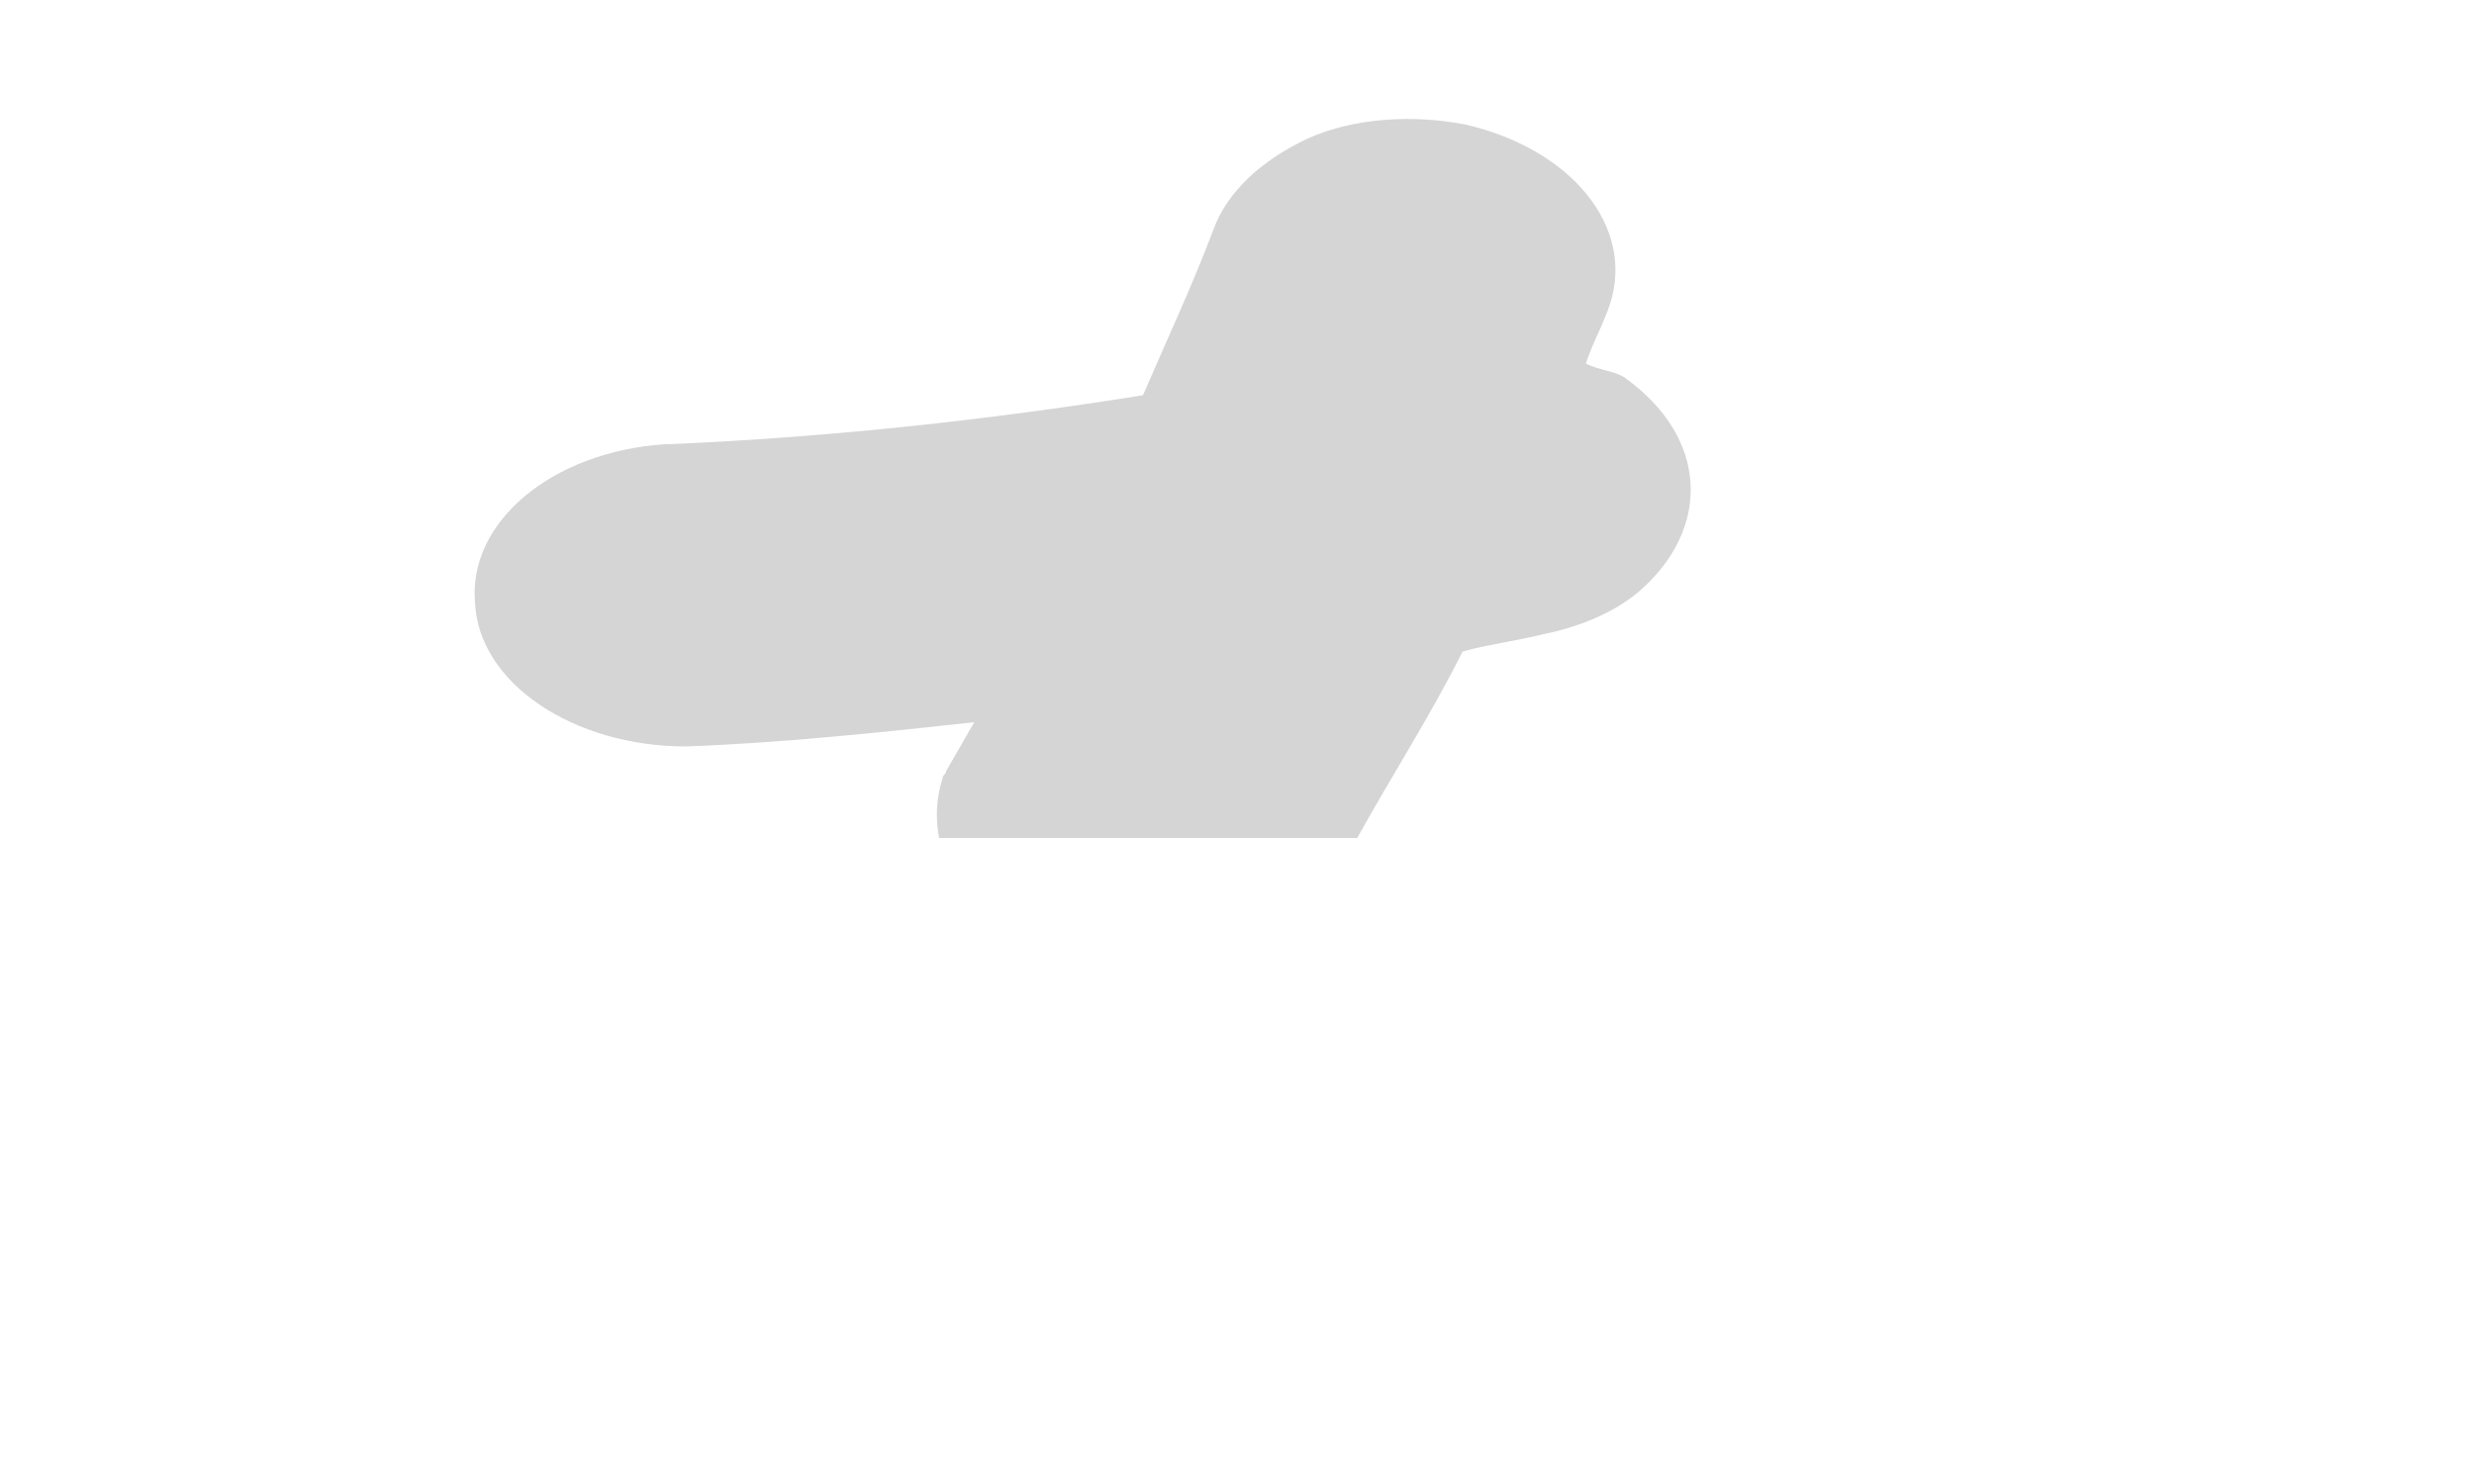
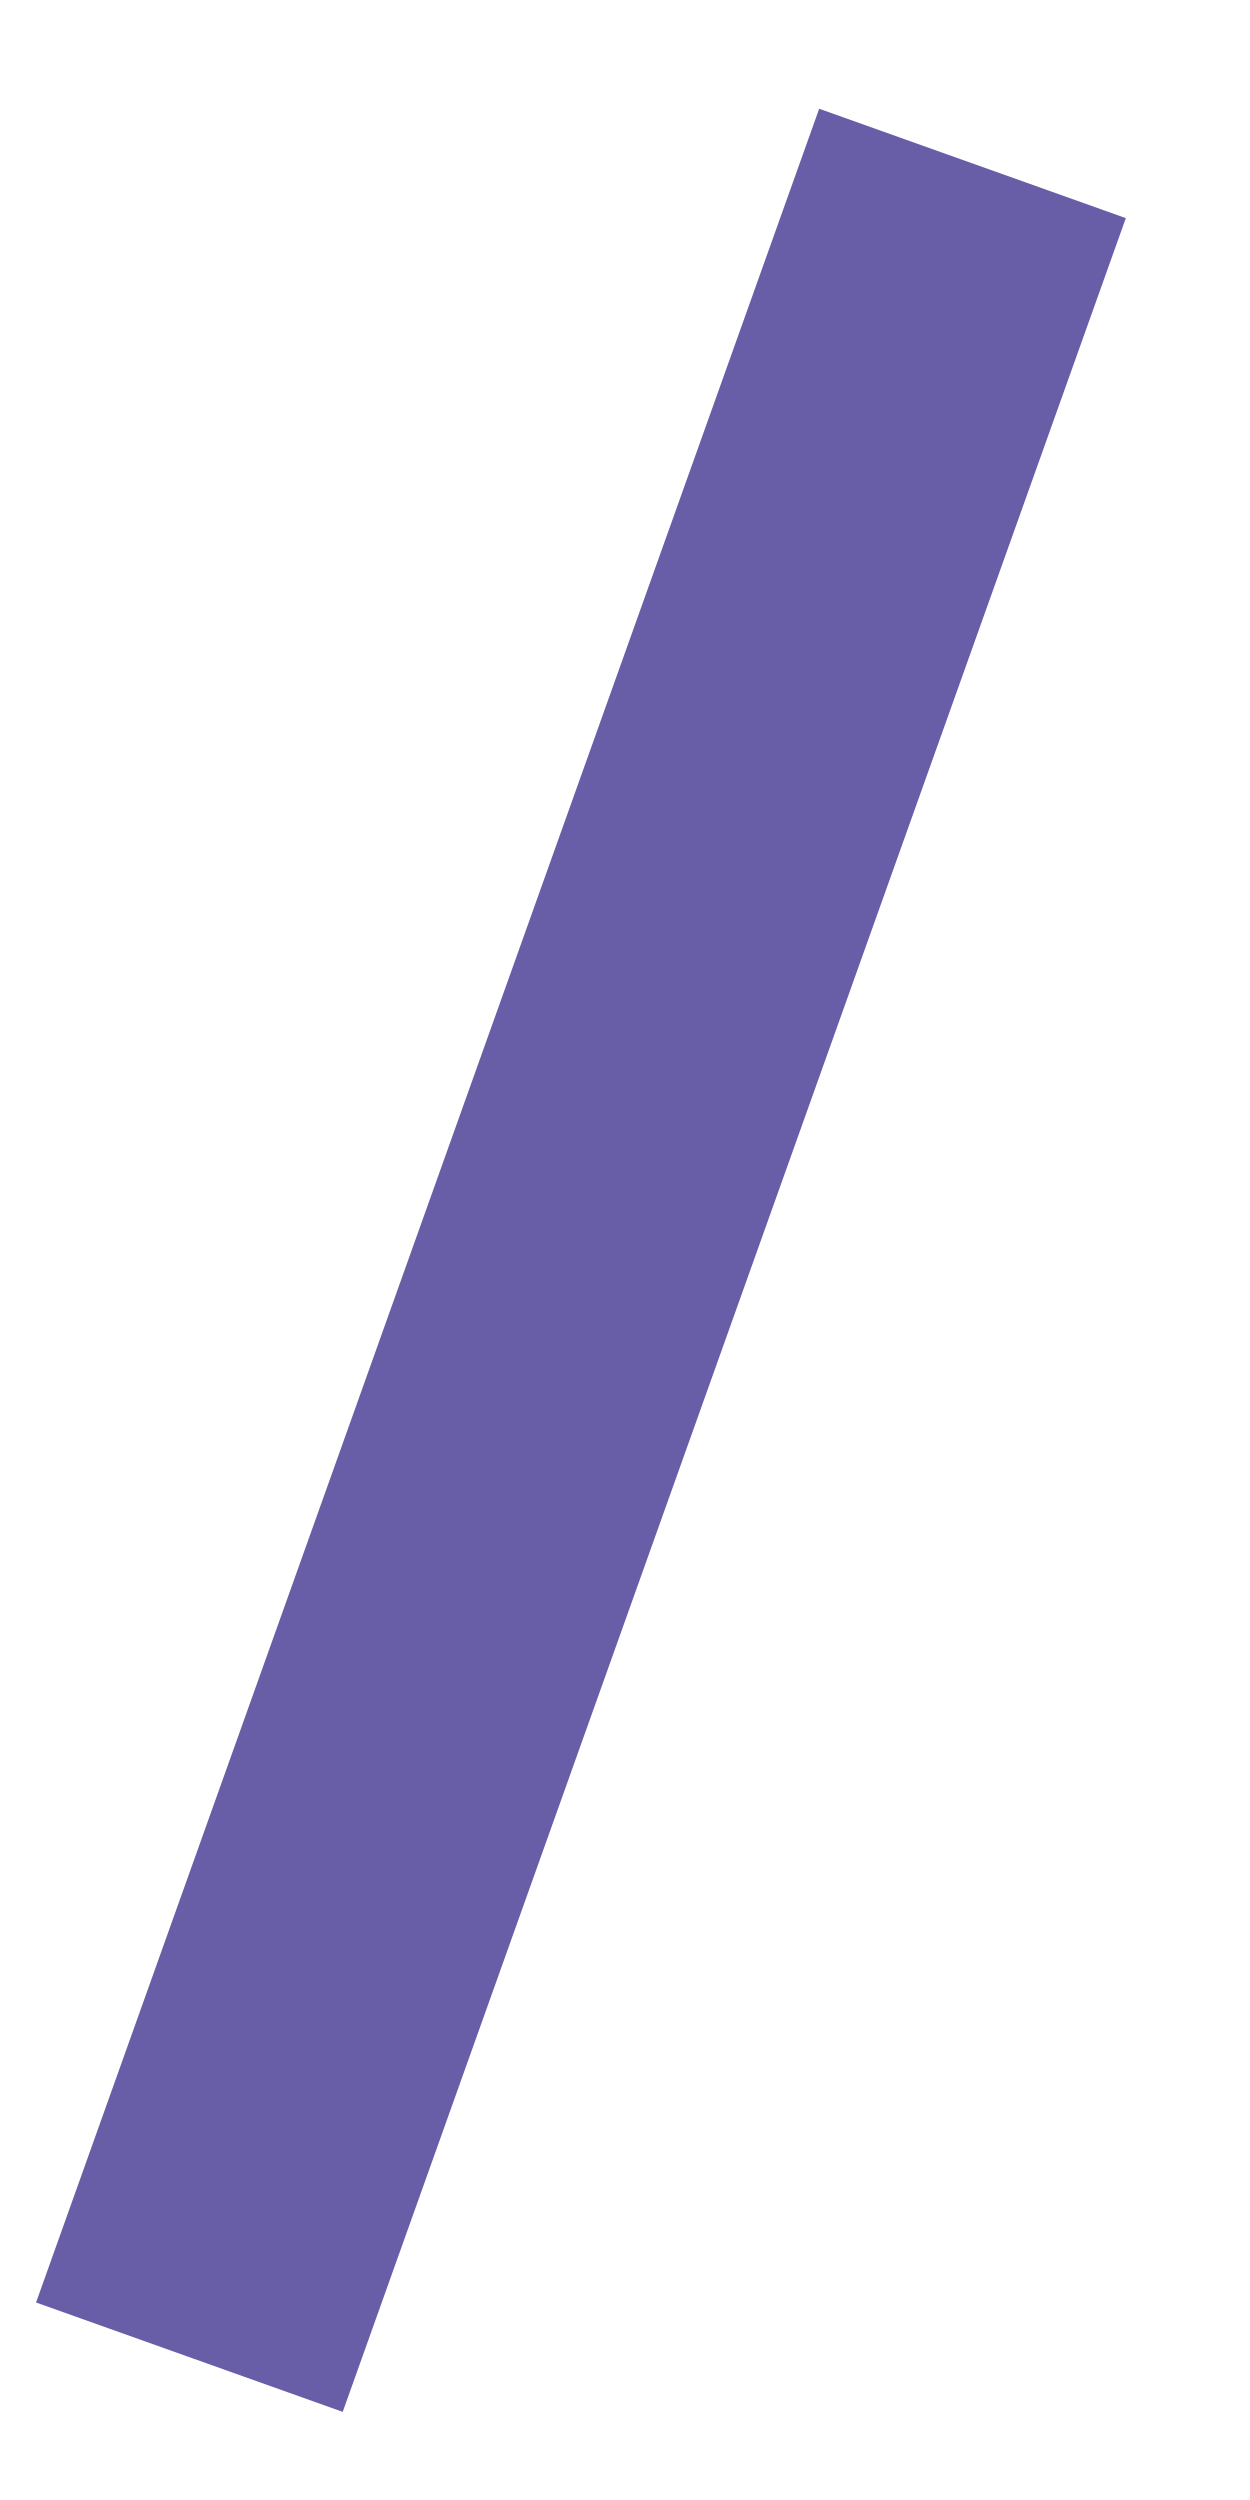
- <svg xmlns="http://www.w3.org/2000/svg" version="1.1" width="5px" height="3px">
-   <g transform="matrix(1 0 0 1 -139 -113 )">
-     <path d="M 2.743 1.694  L 1.898 1.694  C 1.891 1.658  1.891 1.616  1.905 1.573  C 1.905 1.566  1.912 1.566  1.912 1.559  L 1.969 1.46  C 1.777 1.481  1.578 1.502  1.386 1.509  C 1.159 1.509  0.967 1.381  0.96 1.218  C 0.946 1.055  1.116 0.913  1.344 0.898  L 1.351 0.898  C 1.677 0.884  1.997 0.849  2.31 0.799  C 2.359 0.685  2.409 0.579  2.452 0.465  C 2.48 0.387  2.551 0.323  2.643 0.28  C 2.736 0.238  2.857 0.231  2.963 0.252  C 3.176 0.302  3.304 0.458  3.254 0.614  C 3.24 0.657  3.219 0.692  3.205 0.735  C 3.233 0.749  3.261 0.749  3.283 0.763  C 3.453 0.884  3.46 1.069  3.311 1.197  C 3.261 1.239  3.19 1.268  3.119 1.282  C 3.063 1.296  3.006 1.303  2.956 1.317  C 2.892 1.445  2.814 1.566  2.743 1.694  Z " fill-rule="nonzero" fill="#d5d5d5" stroke="none" transform="matrix(1 0 0 1 139 113 )" />
+ <svg xmlns="http://www.w3.org/2000/svg" version="1.1" width="6px" height="12px">
+   <g transform="matrix(1 0 0 1 -122 -127 )">
+     <path d="M 1.645 11.577  L 0.173 11.052  L 3.932 0.522  L 5.404 1.047  L 1.645 11.577  Z " fill-rule="nonzero" fill="#685ea7" stroke="none" transform="matrix(1 0 0 1 122 127 )" />
  </g>
</svg>
